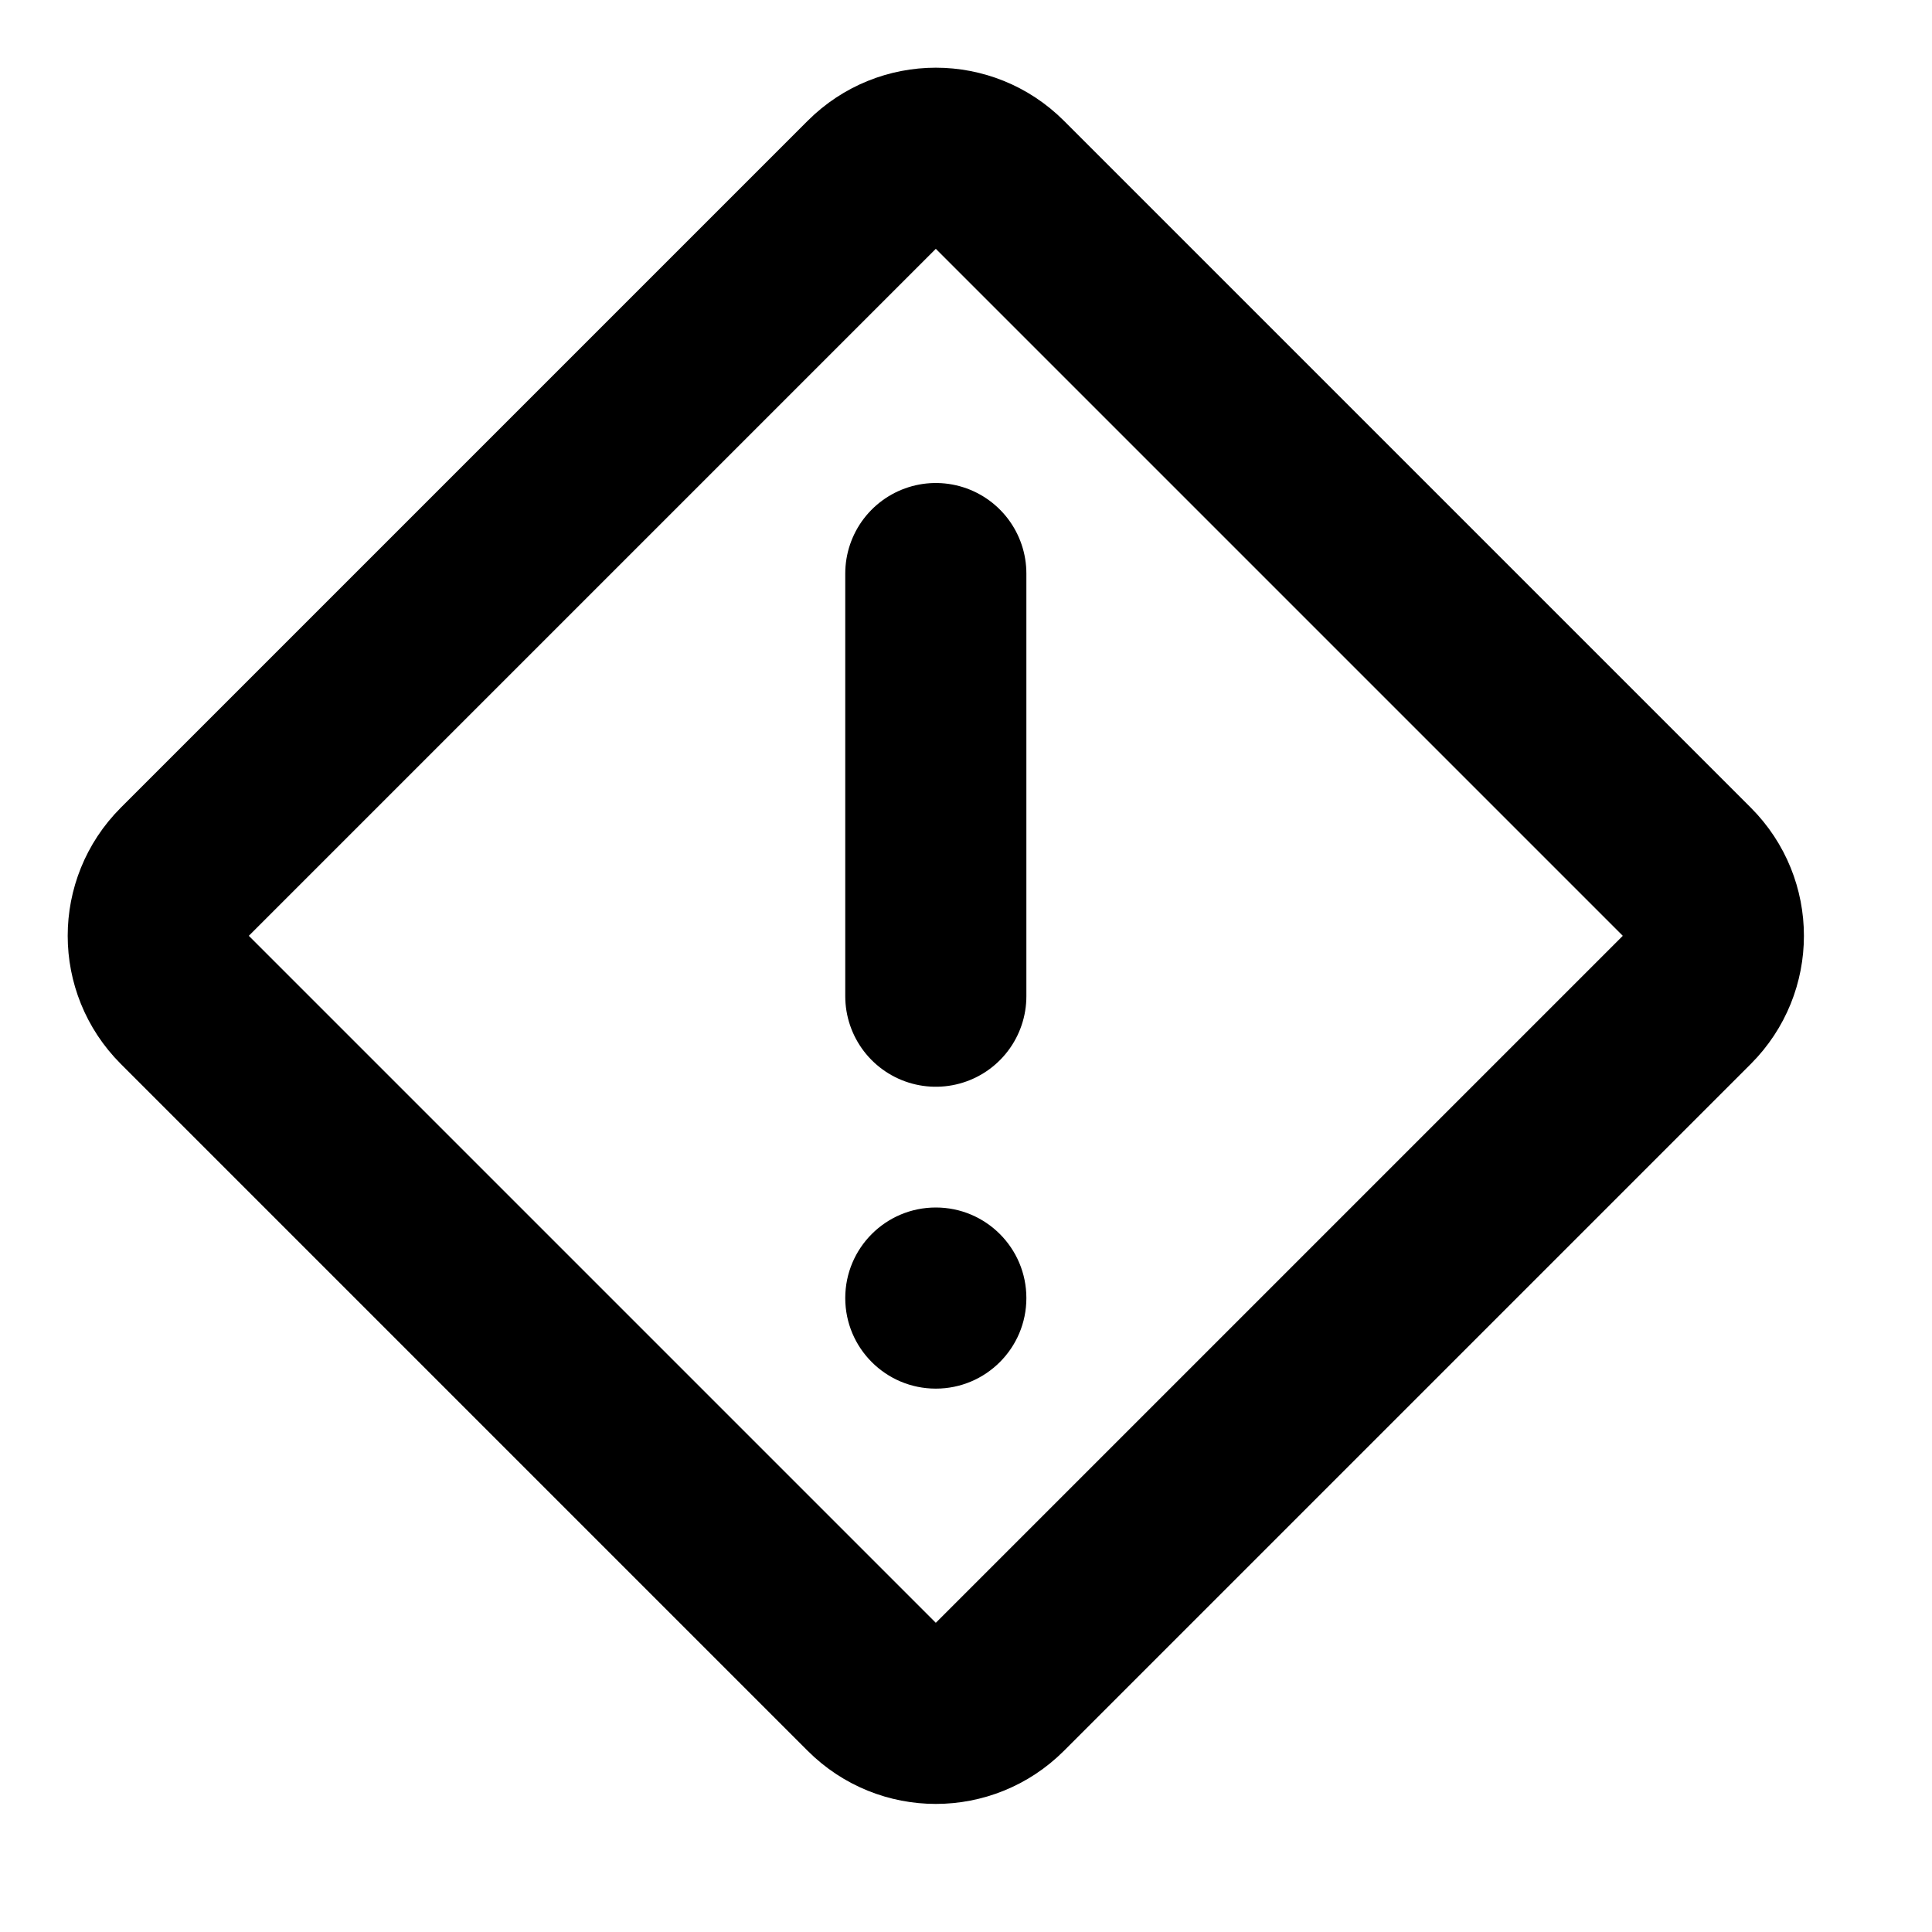
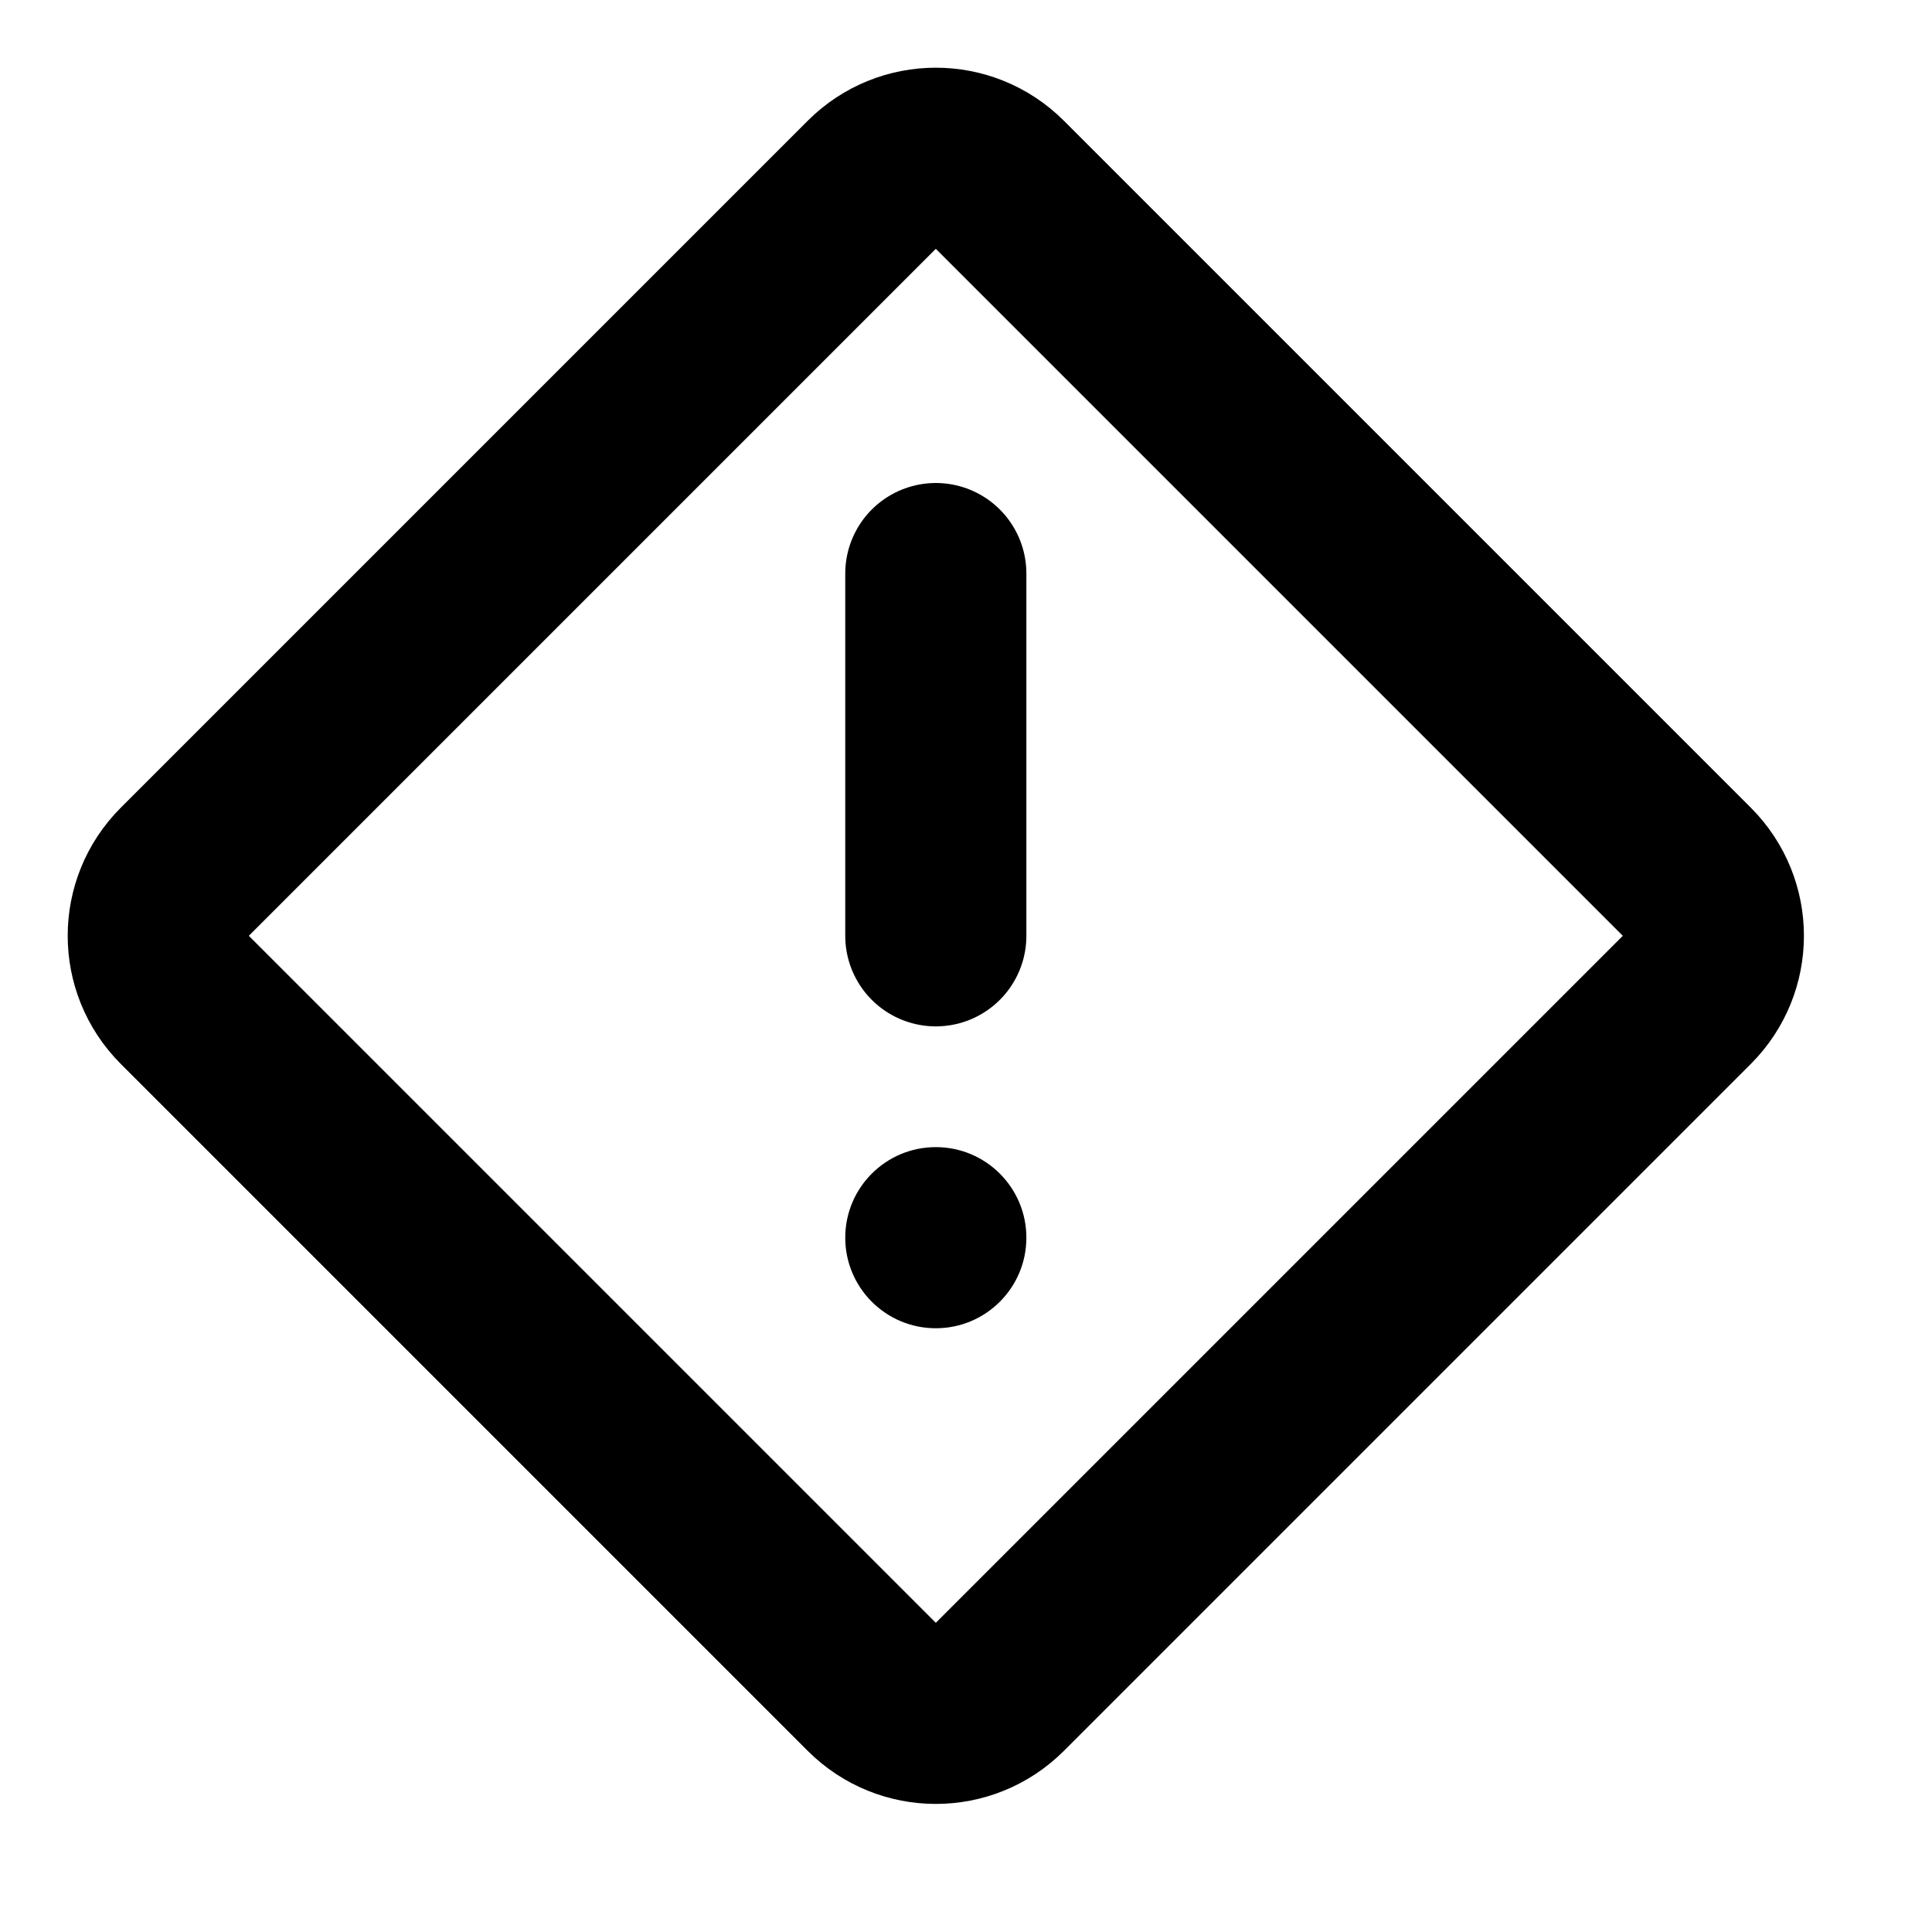
<svg xmlns="http://www.w3.org/2000/svg" width="16" height="16" viewBox="0 0 16 16" fill="none" stroke="currentColor" stroke-width="1.5" stroke-linecap="round" stroke-linejoin="round" aria-hidden="true" focusable="false" data-icon="U-warning" data-icon-family="utility" data-option="B" data-size="16">
  <path d="M8.28 1.53 L13.97 7.22 A0.75 0.75 0 0 1 13.97 8.28 L8.28 13.97 A0.75 0.75 0 0 1 7.22 13.97 L1.53 8.28 A0.75 0.75 0 0 1 1.53 7.22 L7.22 1.53 A0.75 0.75 0 0 1 8.28 1.53 Z" />
-   <path d="M7.75 4.75V8.25" />
-   <circle cx="7.75" cy="10.75" r="0.75" fill="currentColor" stroke="none" />
+   <path d="M7.75 4.75V7.75" />
+   <circle cx="7.75" cy="10.25" r="0.75" fill="currentColor" stroke="none" />
</svg>
